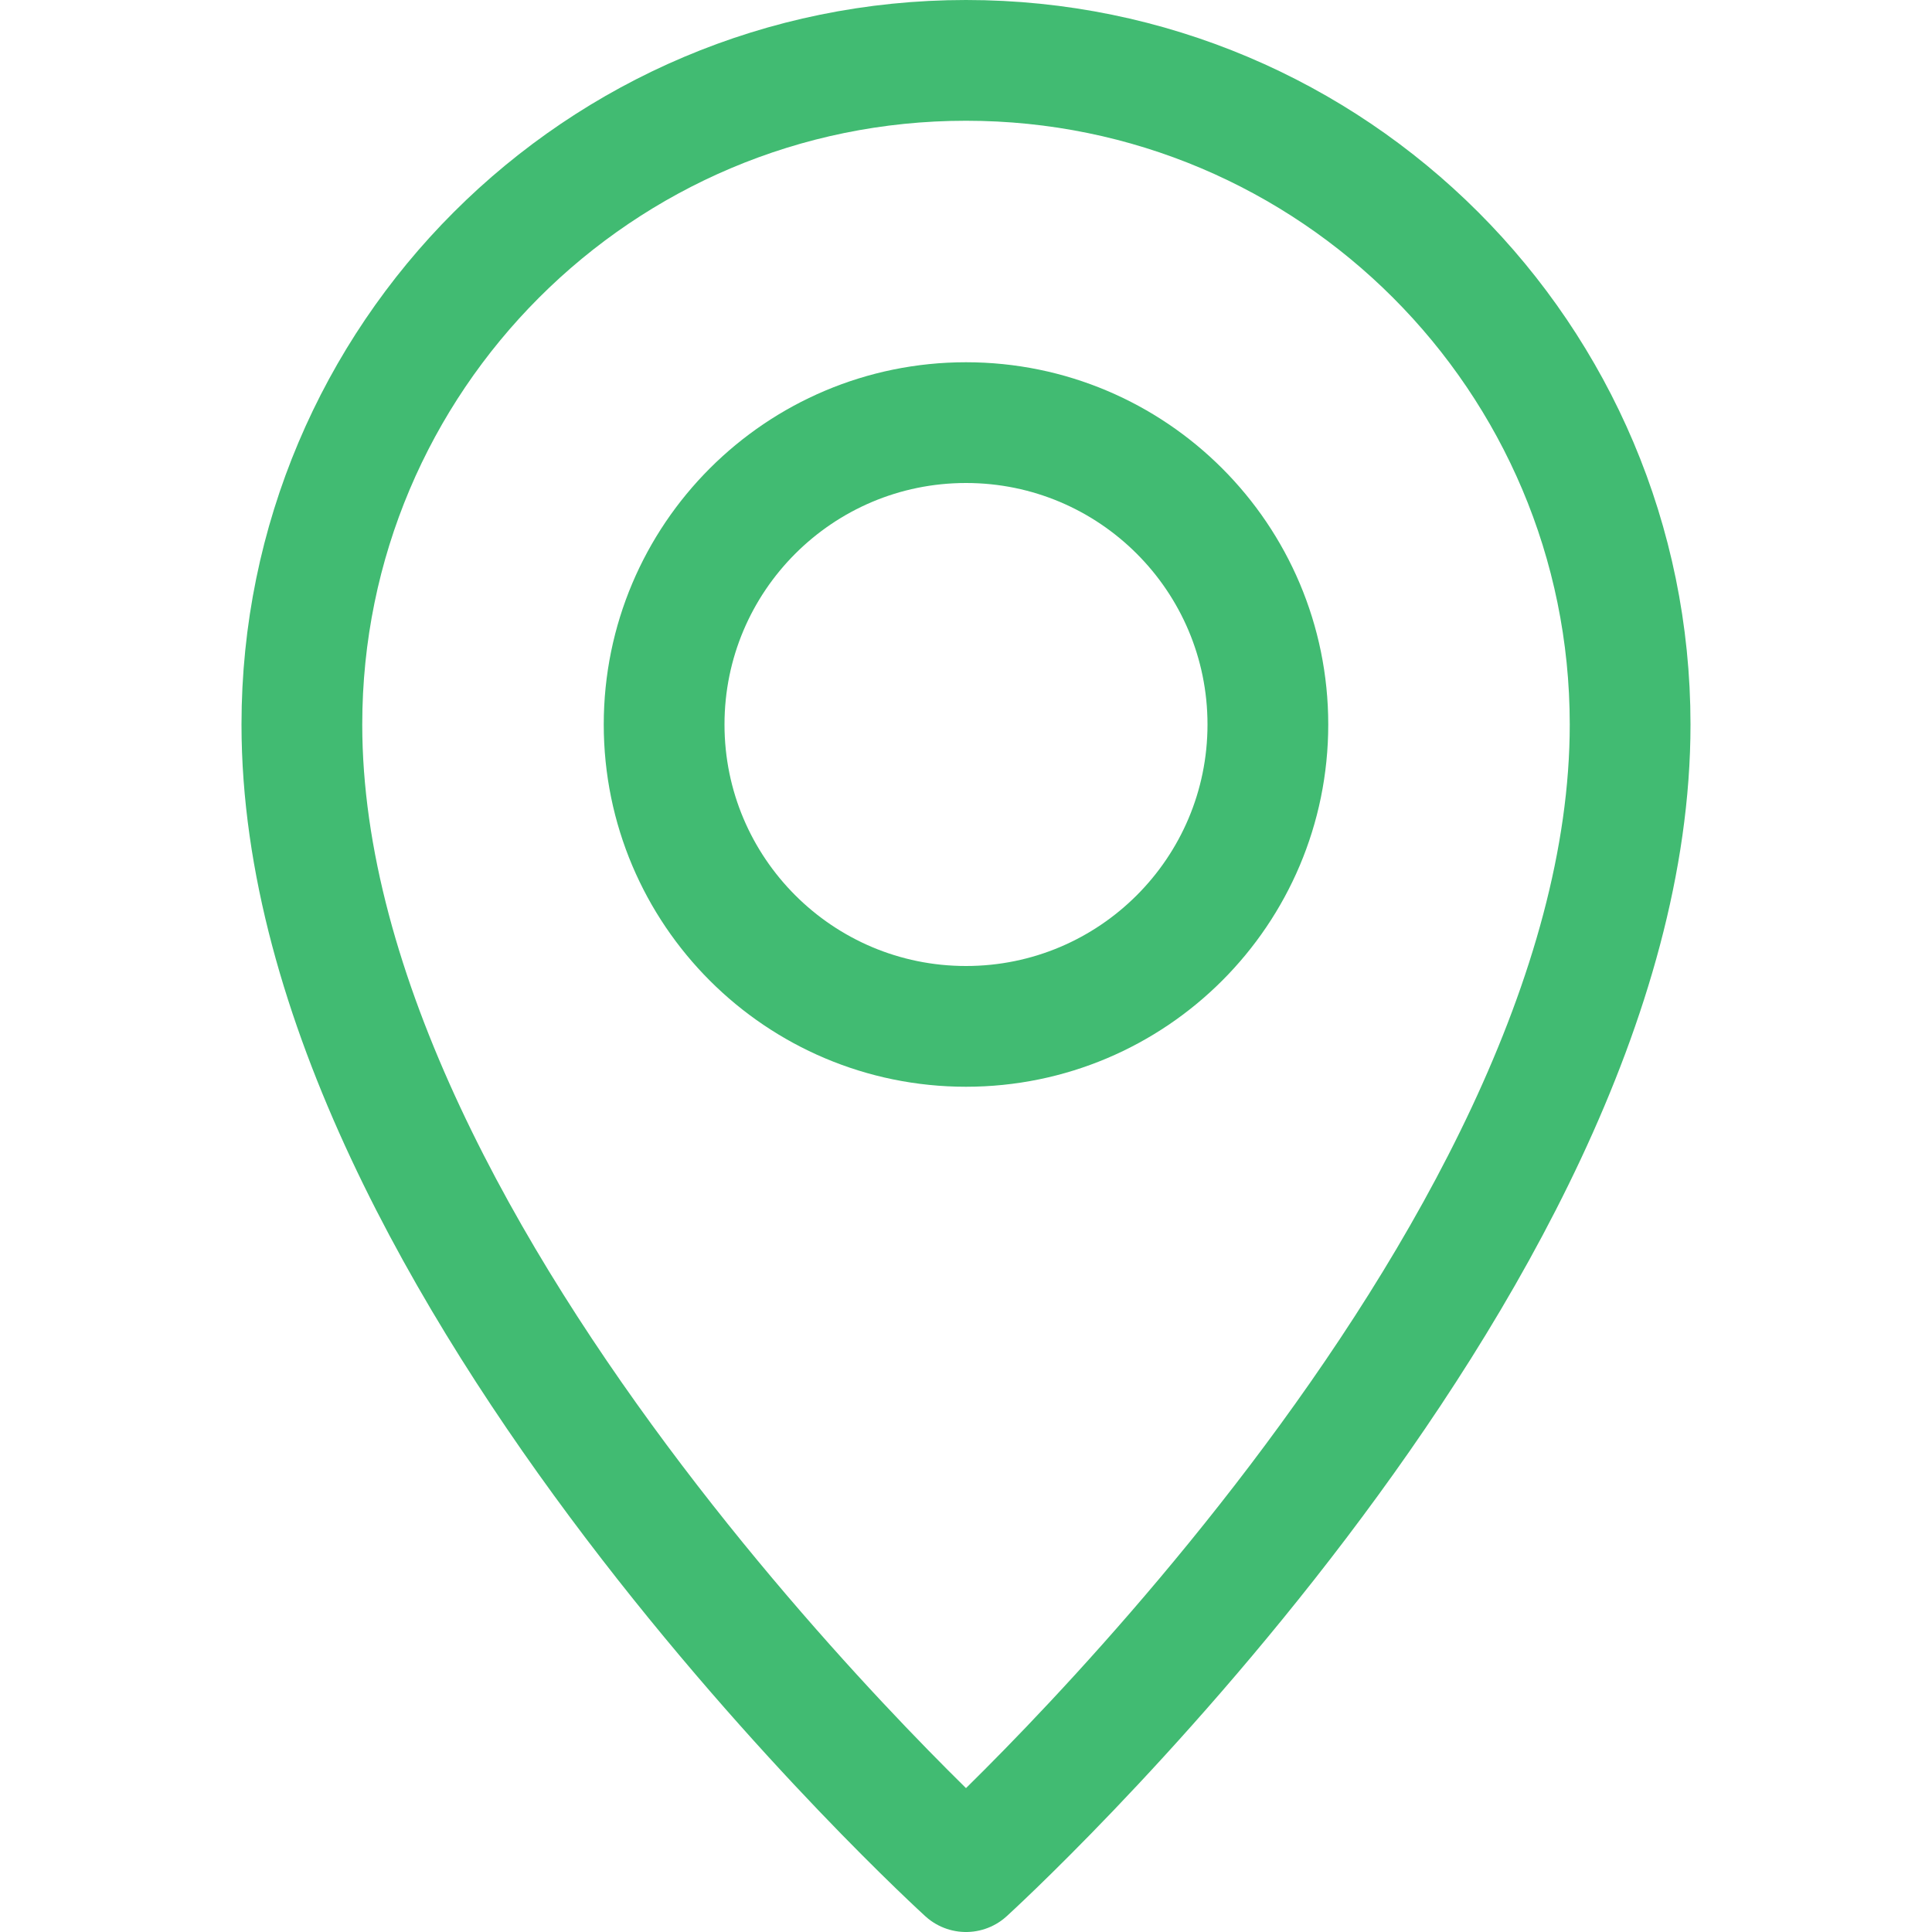
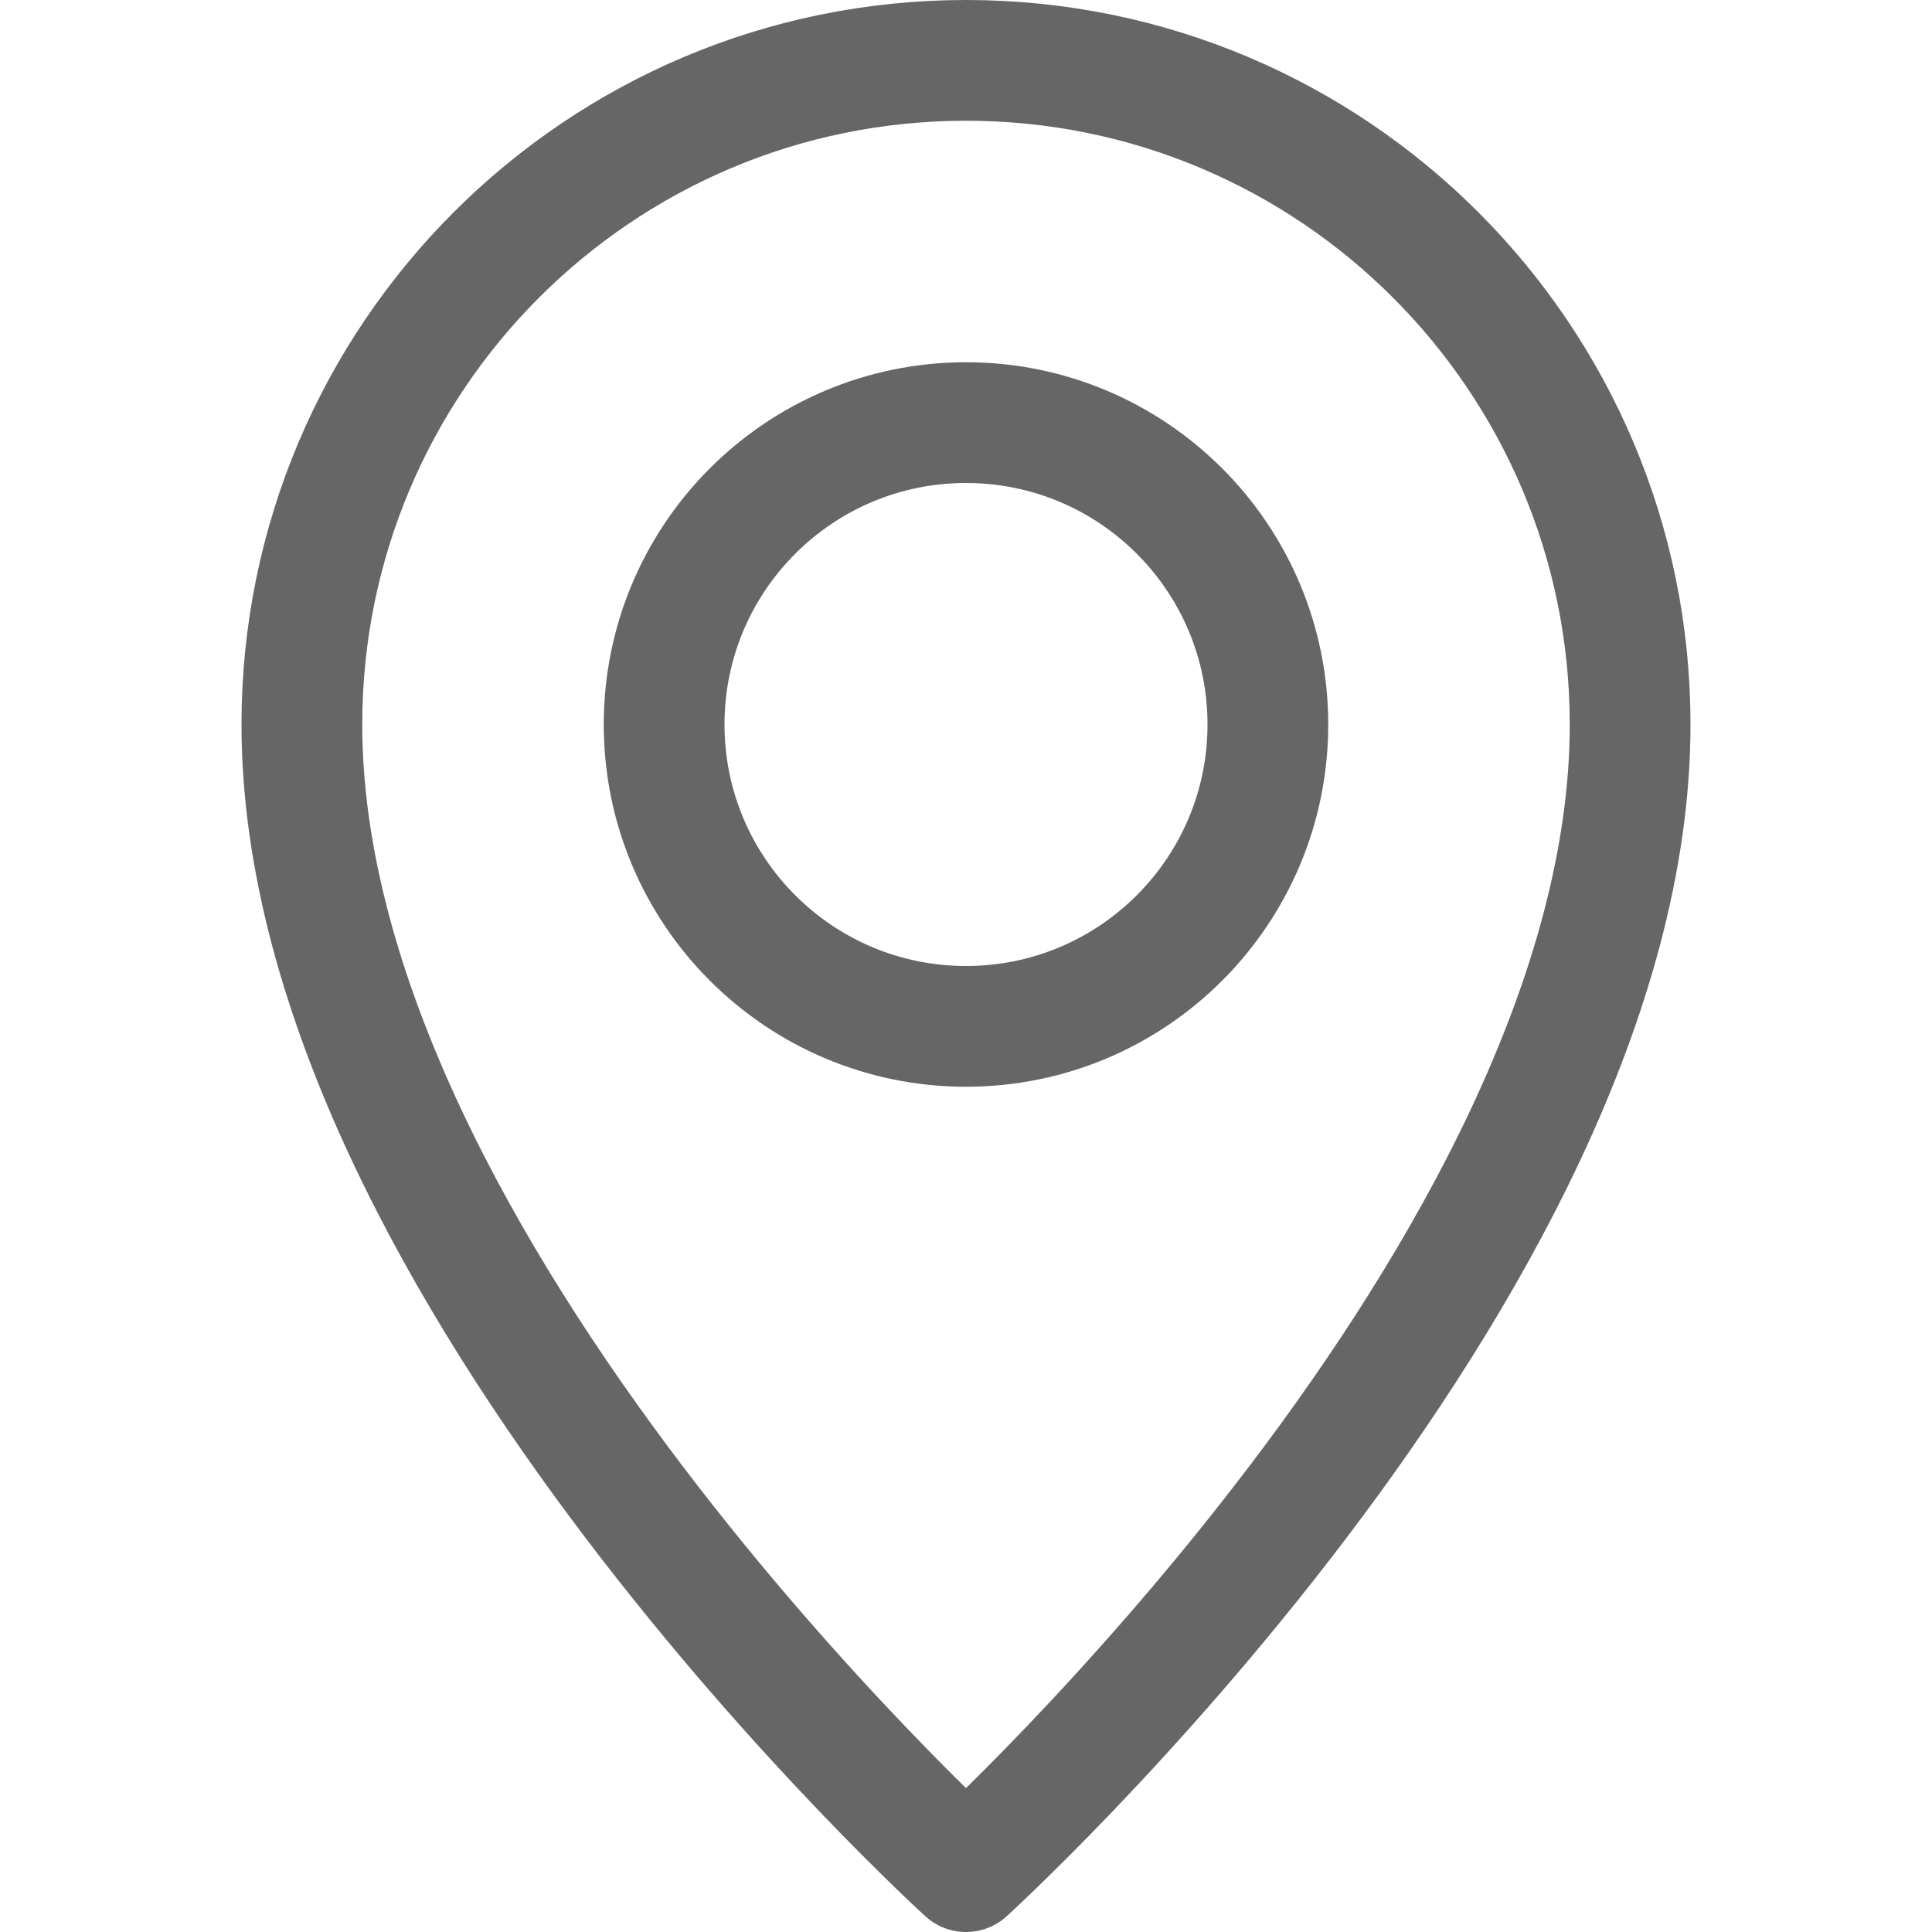
<svg xmlns="http://www.w3.org/2000/svg" width="16" height="16" viewBox="0 0 16 16">
-   <g class="nc-icon-wrapper" stroke-width="1" fill="#41bb72" stroke="#41bb72">
-     <path d="M13.5,6c0,4.5-5.5,9.5-5.5,9.5S2.5,10.5,2.5,6a5.5,5.5,0,0,1,11,0Z" fill="none" stroke="#41bb72" stroke-linecap="round" stroke-linejoin="round" />
+   <g class="nc-icon-wrapper" stroke-width="1" fill="#666666" stroke="#666666">
+     <path d="M13.5,6c0,4.5-5.5,9.5-5.5,9.5S2.5,10.5,2.5,6a5.5,5.5,0,0,1,11,0Z" fill="none" stroke="#666666" stroke-linecap="round" stroke-linejoin="round" />
    <circle cx="8" cy="6" r="2.5" fill="none" stroke-linecap="round" stroke-linejoin="round" data-color="color-2" />
  </g>
</svg>
